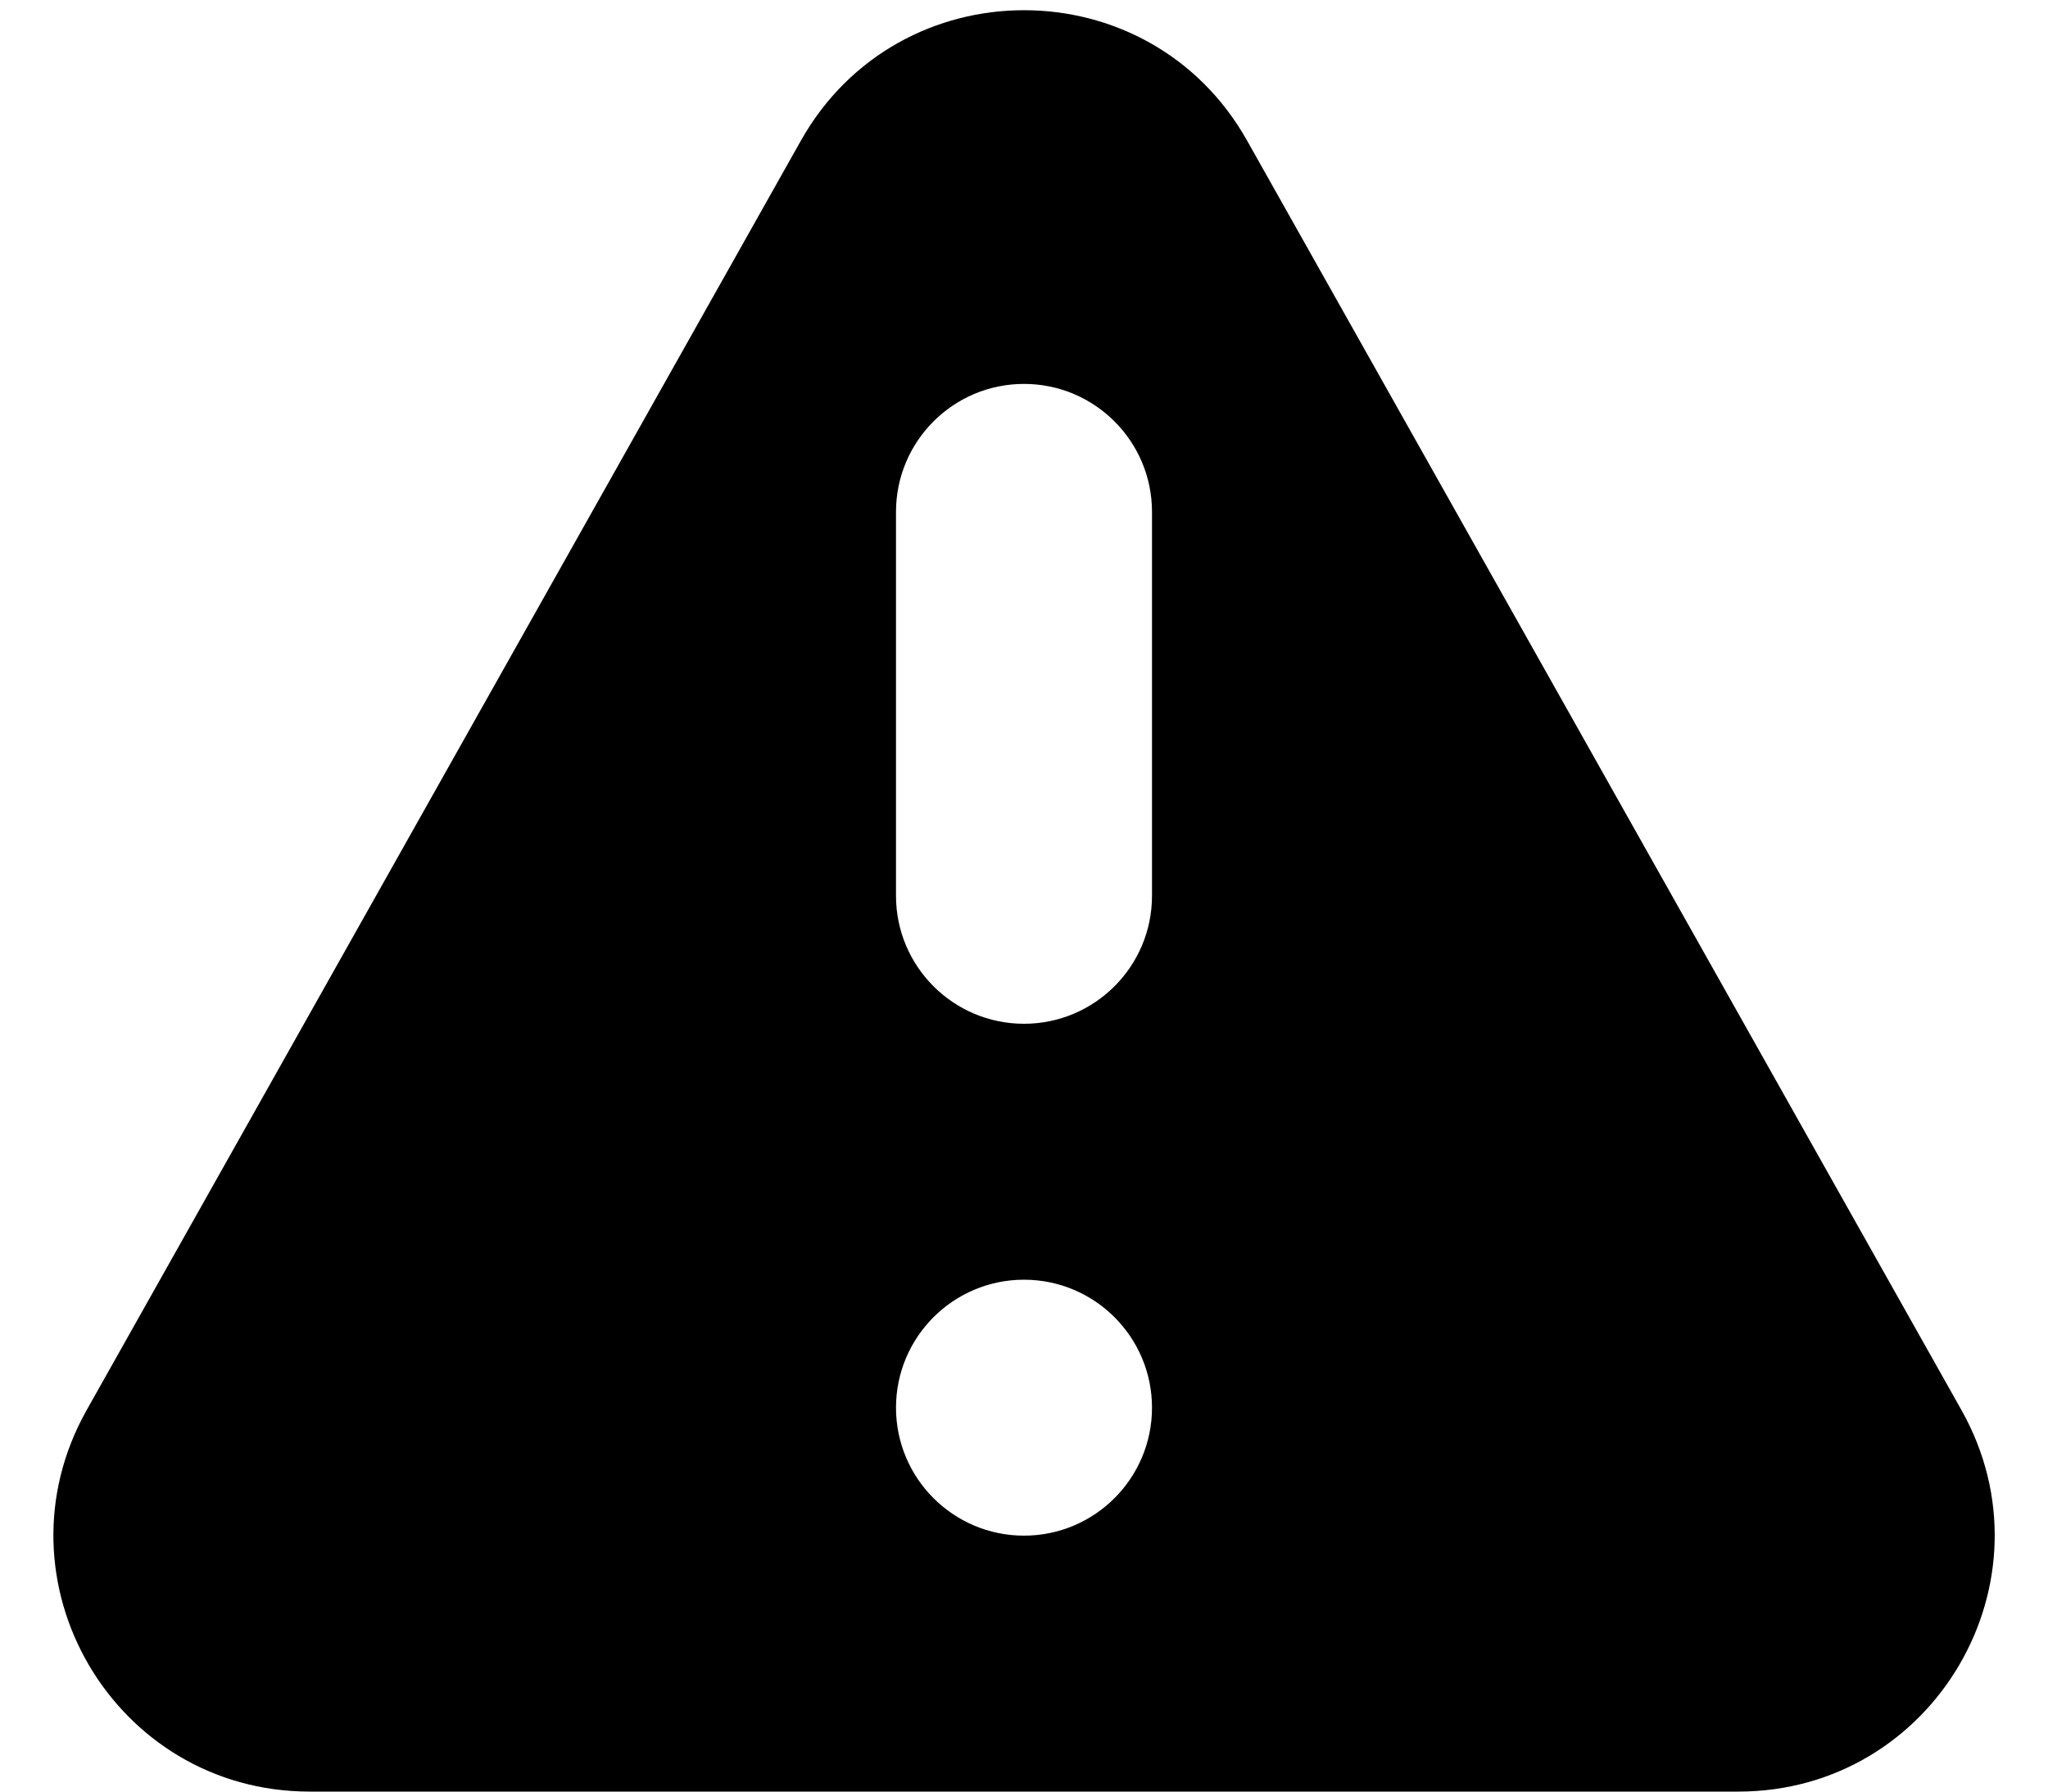
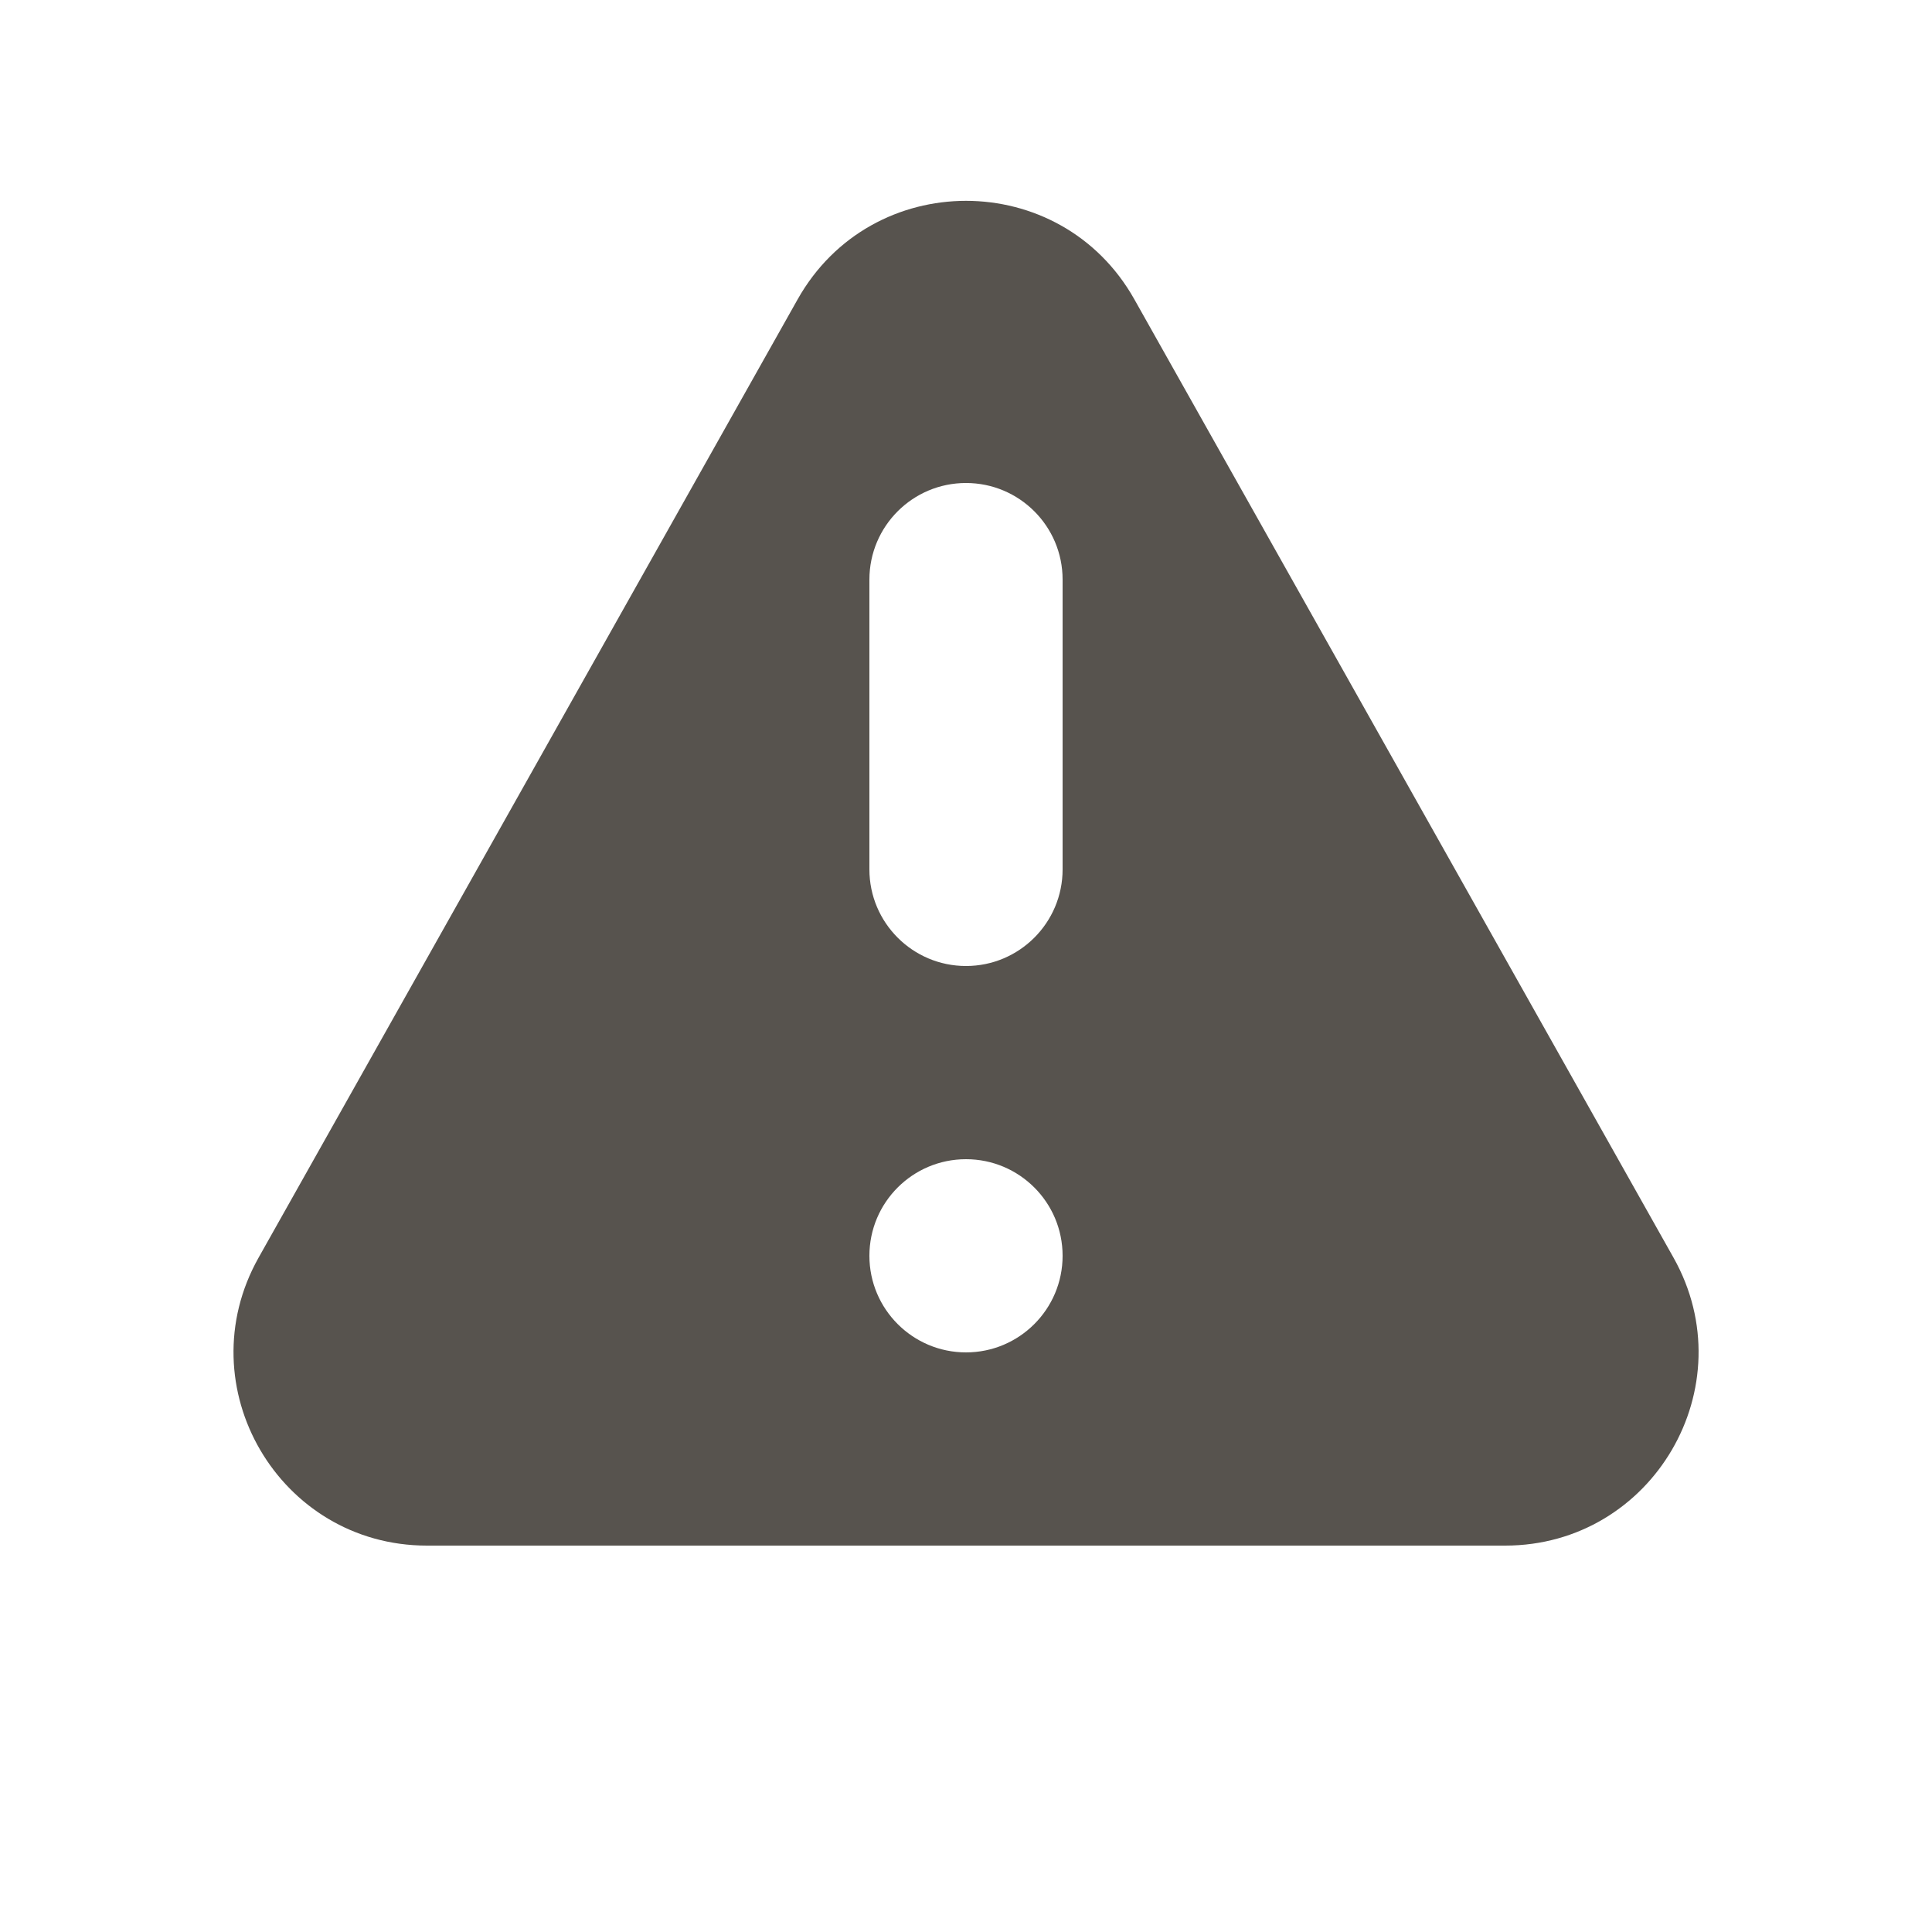
- <svg xmlns="http://www.w3.org/2000/svg" width="16" height="14" viewBox="0 0 16 14" fill="#FBBF24">
-   <path fill-rule="evenodd" clip-rule="evenodd" d="M6.257 1.099C7.022 -0.26 8.979 -0.26 9.743 1.099L15.324 11.019C16.074 12.353 15.11 14 13.581 14H2.42C0.89 14 -0.073 12.353 0.677 11.019L6.257 1.099ZM9 11C9 11.552 8.552 12 8 12C7.448 12 7 11.552 7 11C7 10.448 7.448 10 8 10C8.552 10 9 10.448 9 11ZM8 3C7.448 3 7 3.448 7 4V7C7 7.552 7.448 8 8 8C8.552 8 9 7.552 9 7V4C9 3.448 8.552 3 8 3Z" fill="currentColor" />
+ <svg xmlns="http://www.w3.org/2000/svg" width="20" height="20" viewBox="0 0 20 20" fill="none">
+   <path fill-rule="evenodd" clip-rule="evenodd" d="M8.257 3.099C9.022 1.739 10.979 1.739 11.743 3.099L17.324 13.019C18.074 14.352 17.11 16 15.581 16H4.42C2.89 16 1.927 14.352 2.677 13.019L8.257 3.099ZM11 13C11 13.552 10.552 14 10 14C9.448 14 9 13.552 9 13C9 12.447 9.448 12 10 12C10.552 12 11 12.447 11 13ZM10 5C9.448 5 9 5.447 9 6V9C9 9.552 9.448 10 10 10C10.552 10 11 9.552 11 9V6C11 5.447 10.552 5 10 5Z" fill="#57534E" />
</svg>
